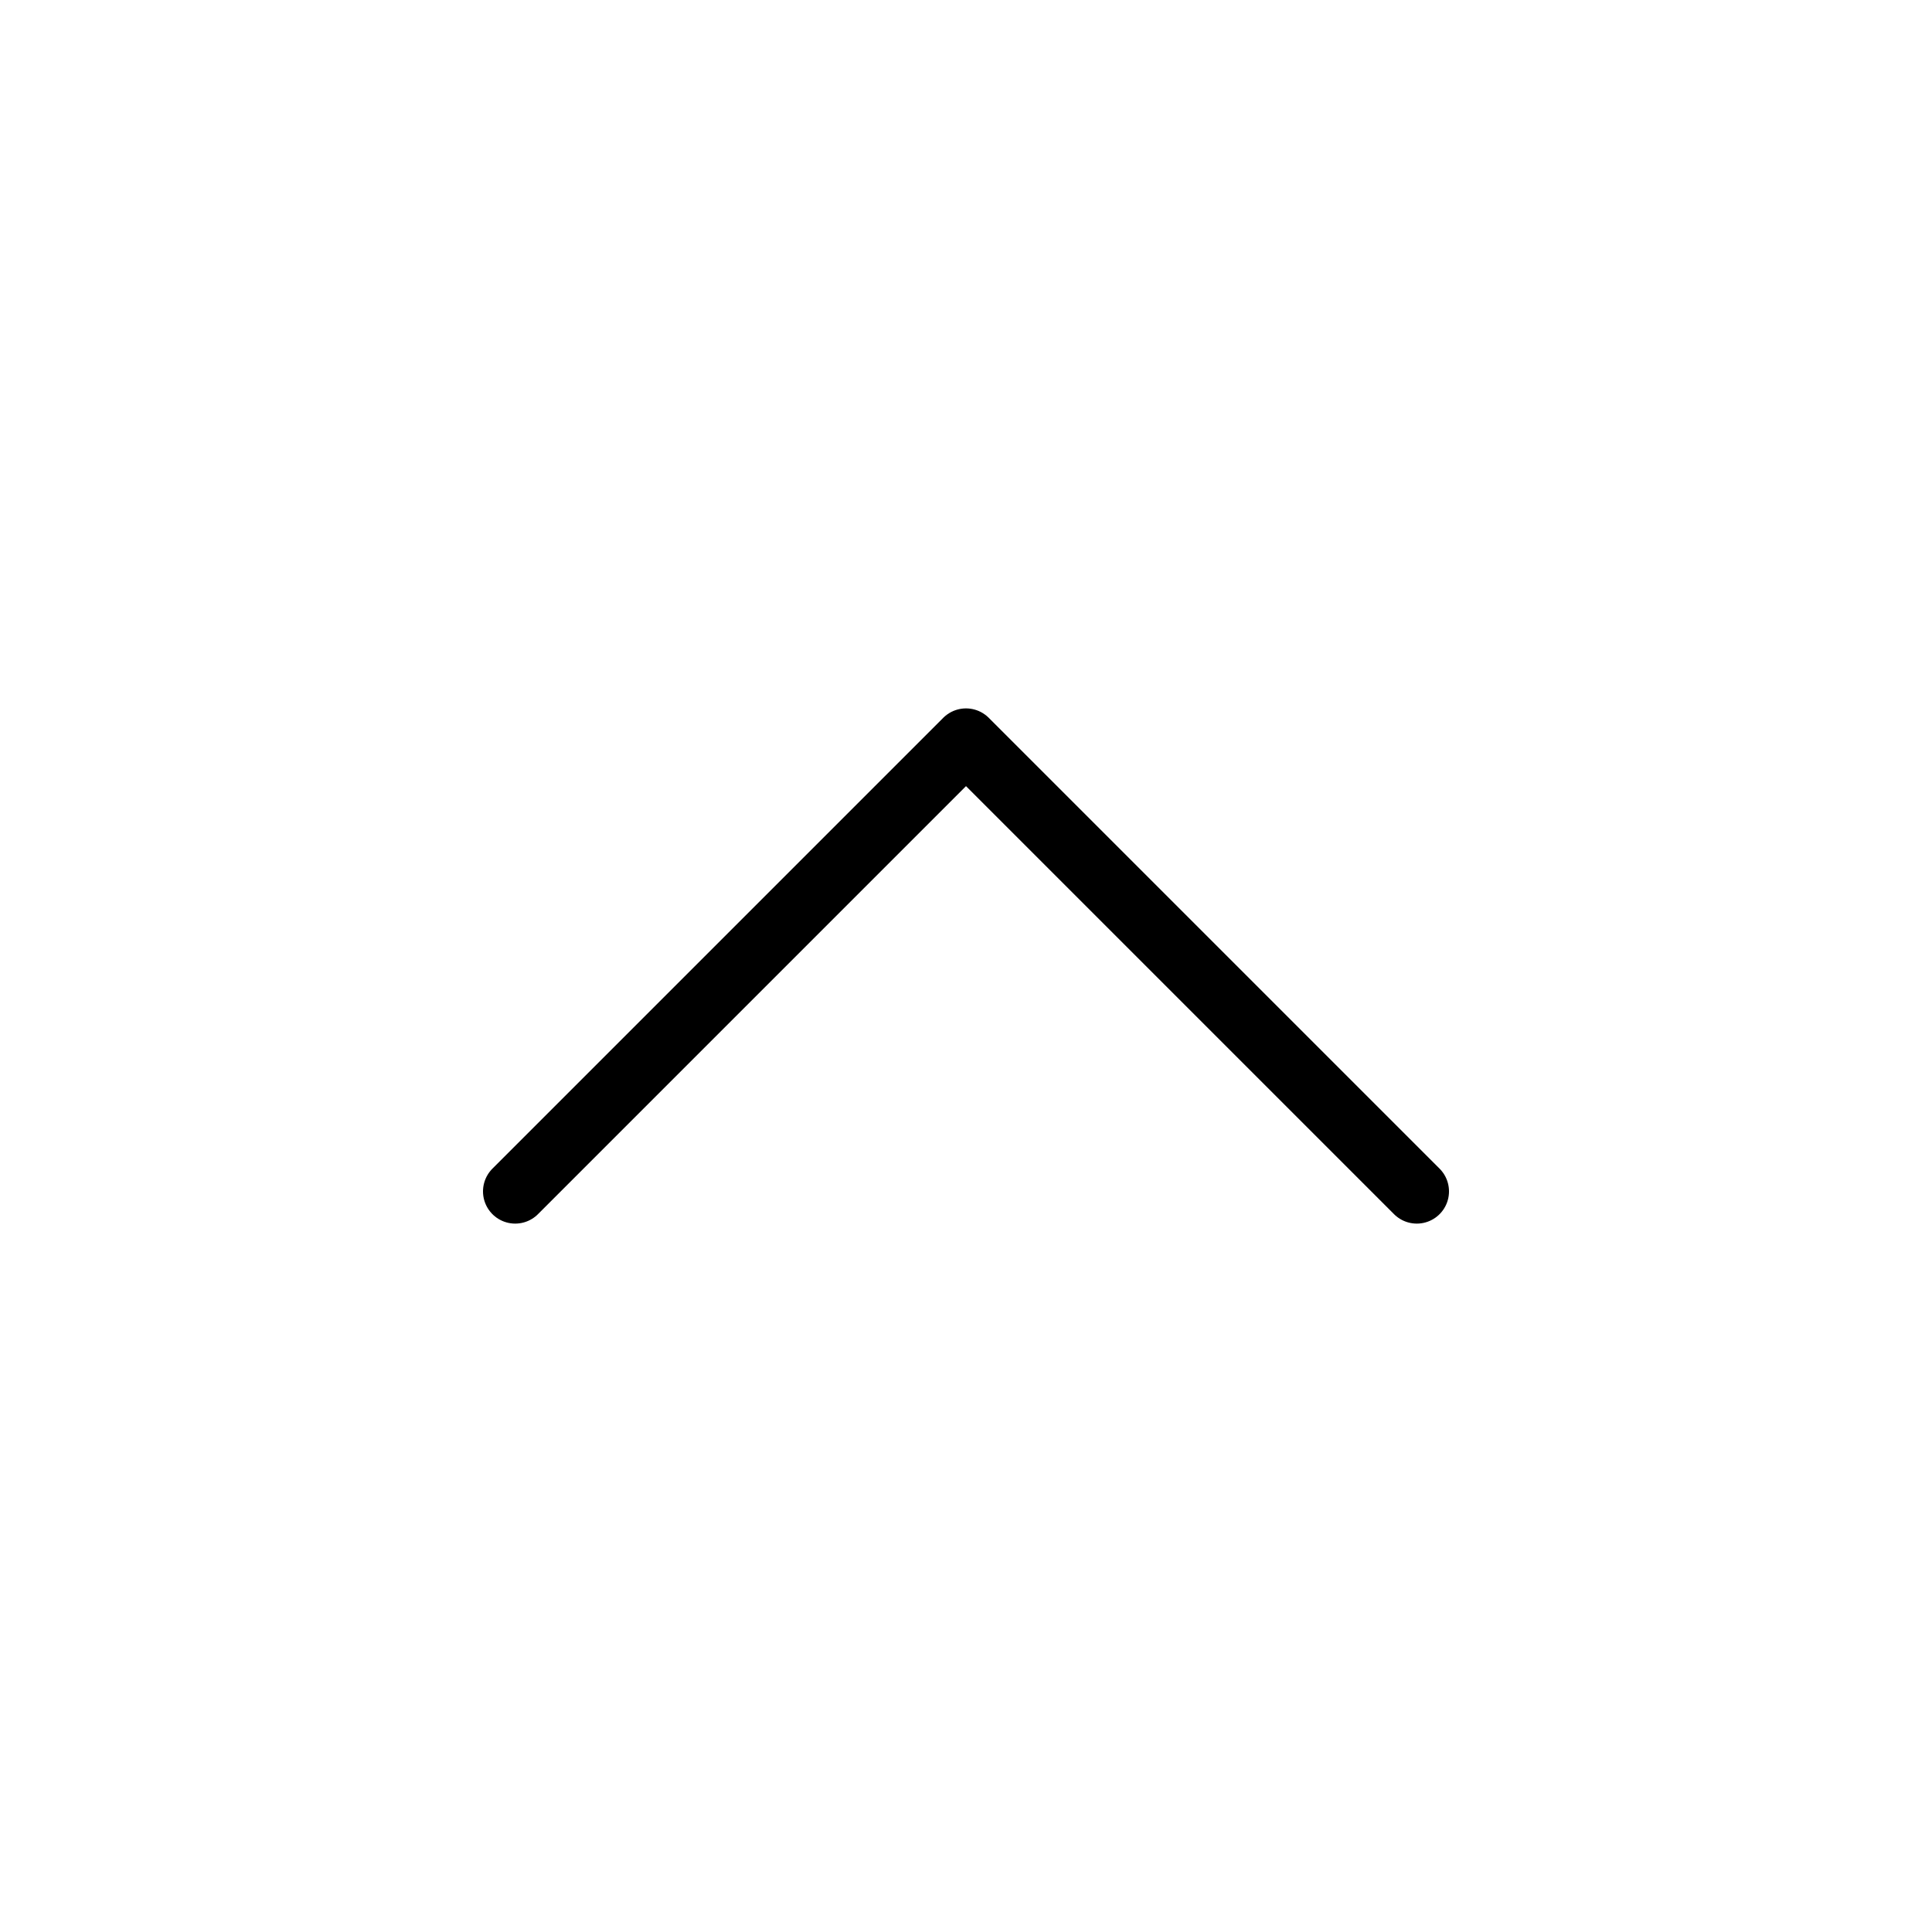
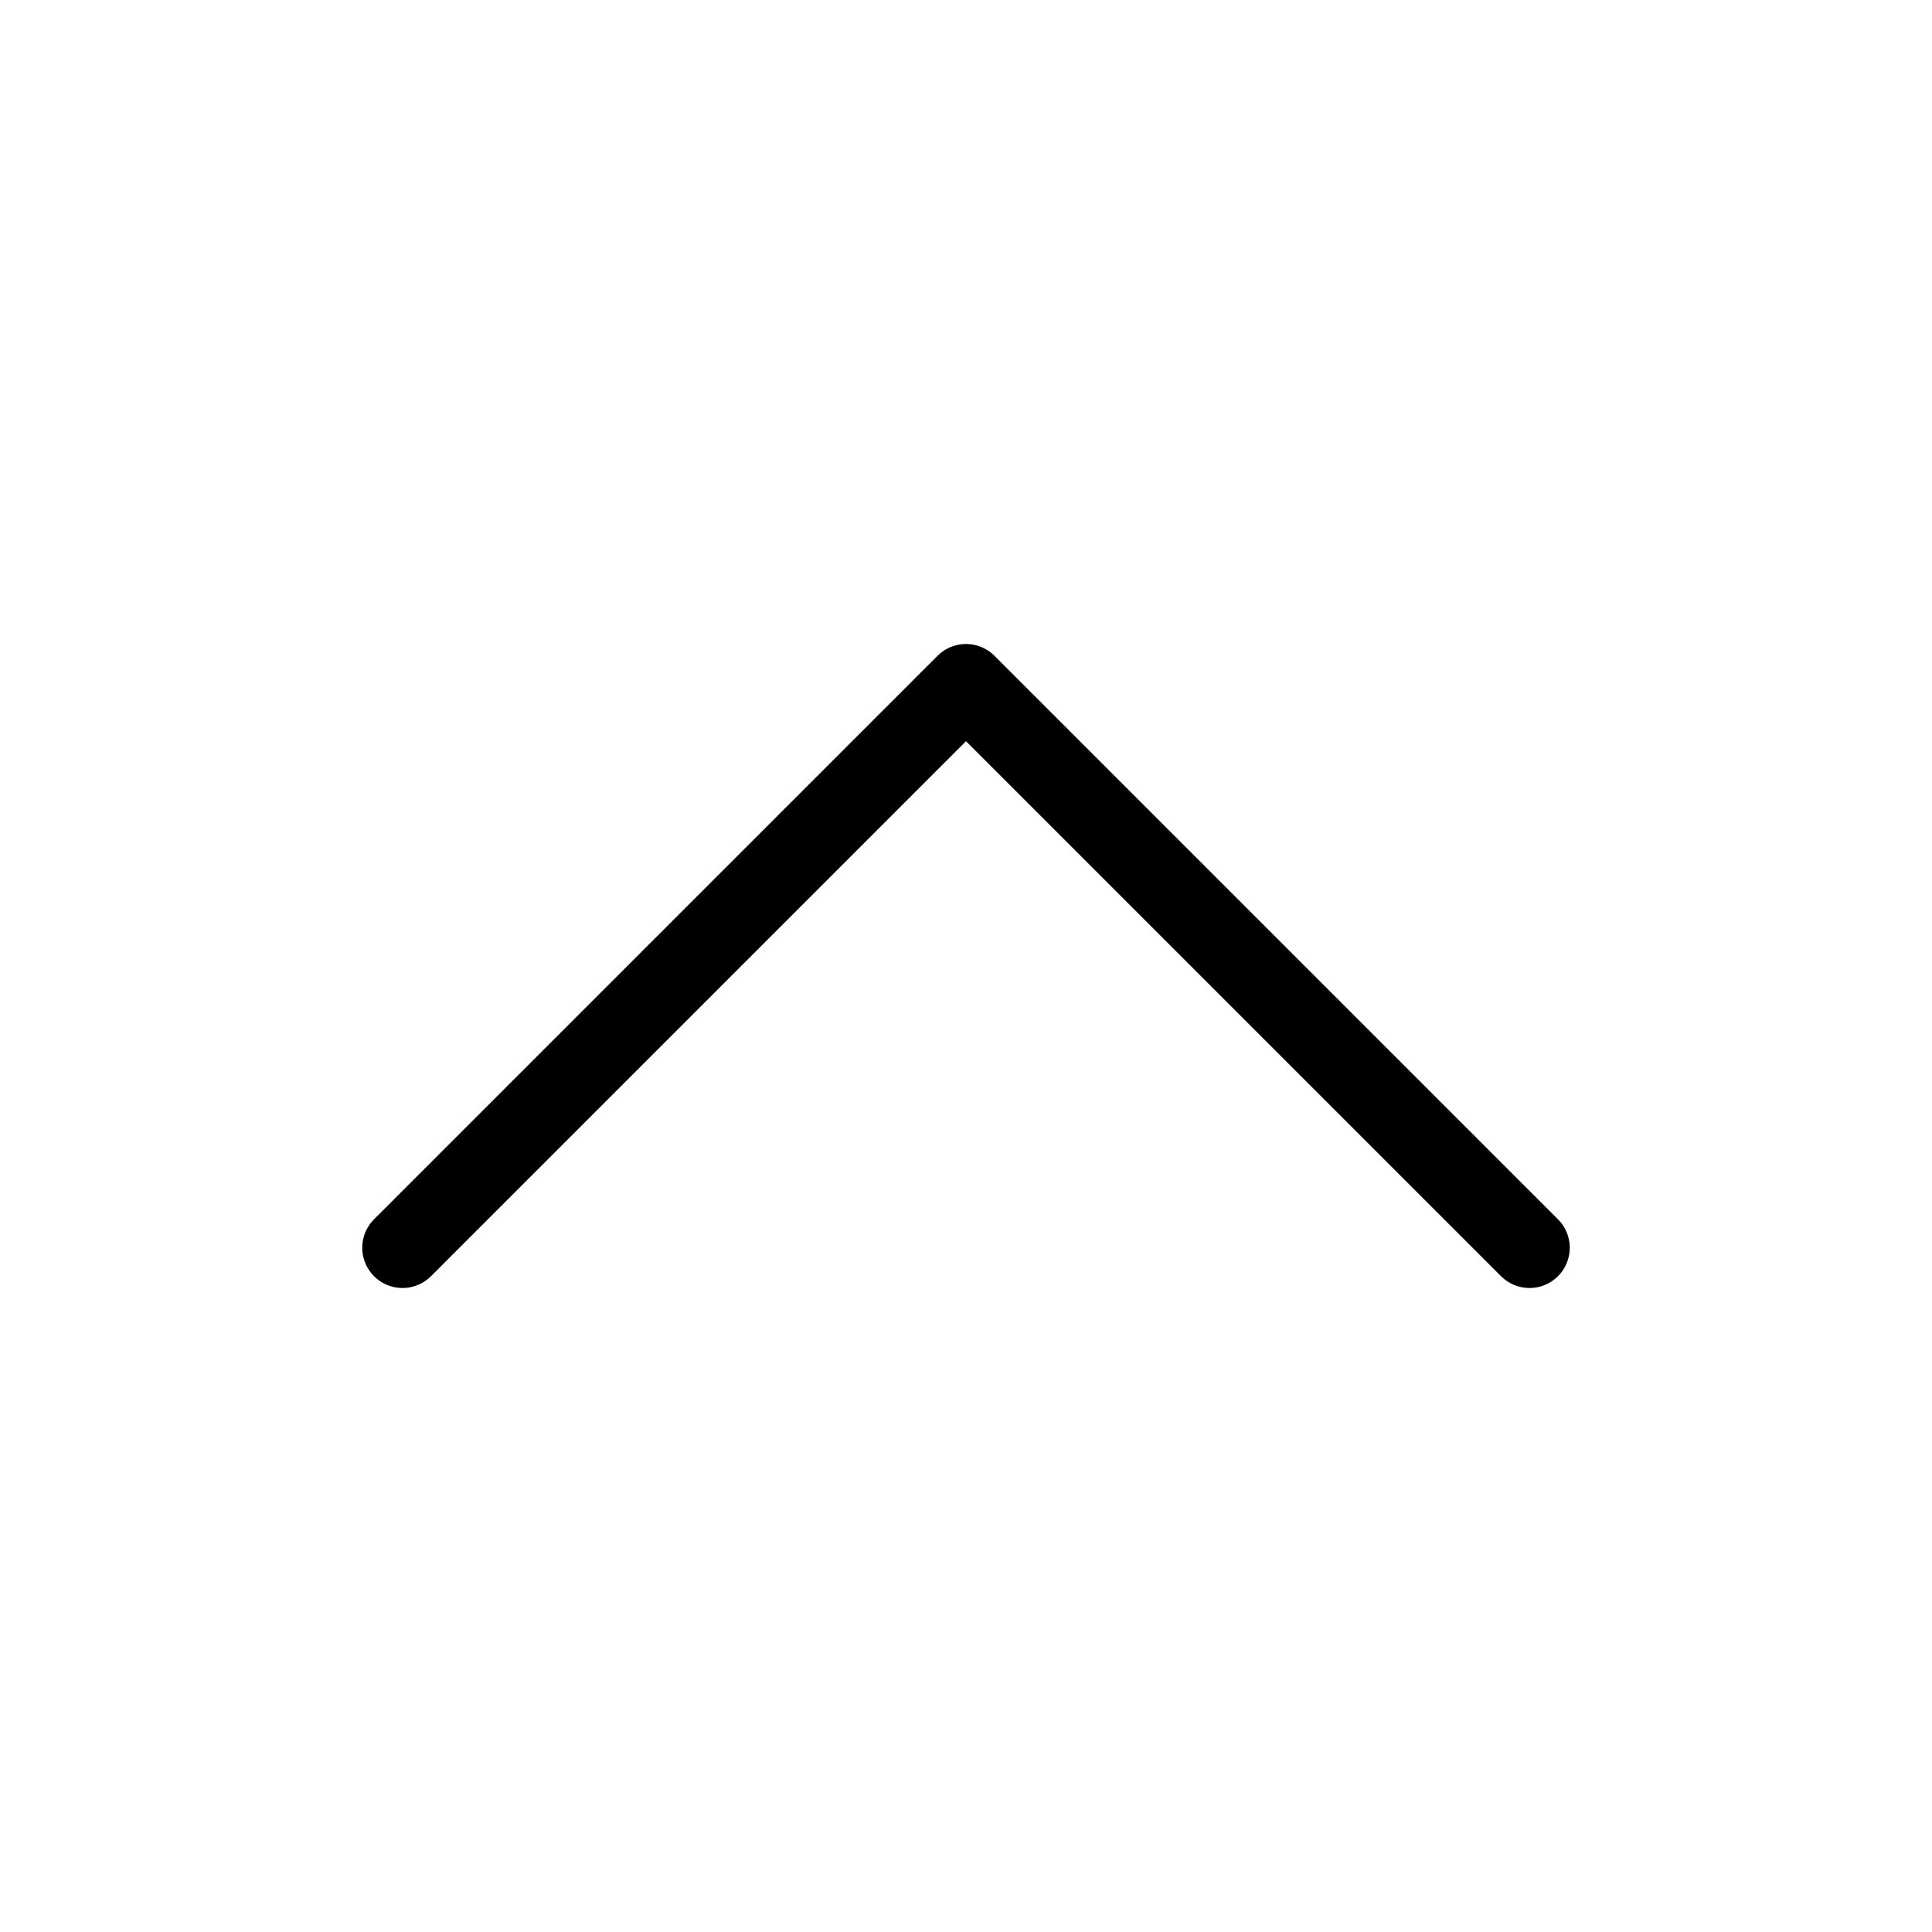
- <svg xmlns="http://www.w3.org/2000/svg" width="30" height="30" viewBox="0 0 30 30" fill="none">
-   <path d="M8 18.5L15 11.5L22 18.5" stroke="black" stroke-linecap="round" stroke-linejoin="round" />
+ <svg xmlns="http://www.w3.org/2000/svg" width="24" height="24" viewBox="0 0 24 24" fill="none">
+   <path d="M5 15.5L12 8.5L19 15.5" stroke="black" stroke-linecap="round" stroke-linejoin="round" />
</svg>
